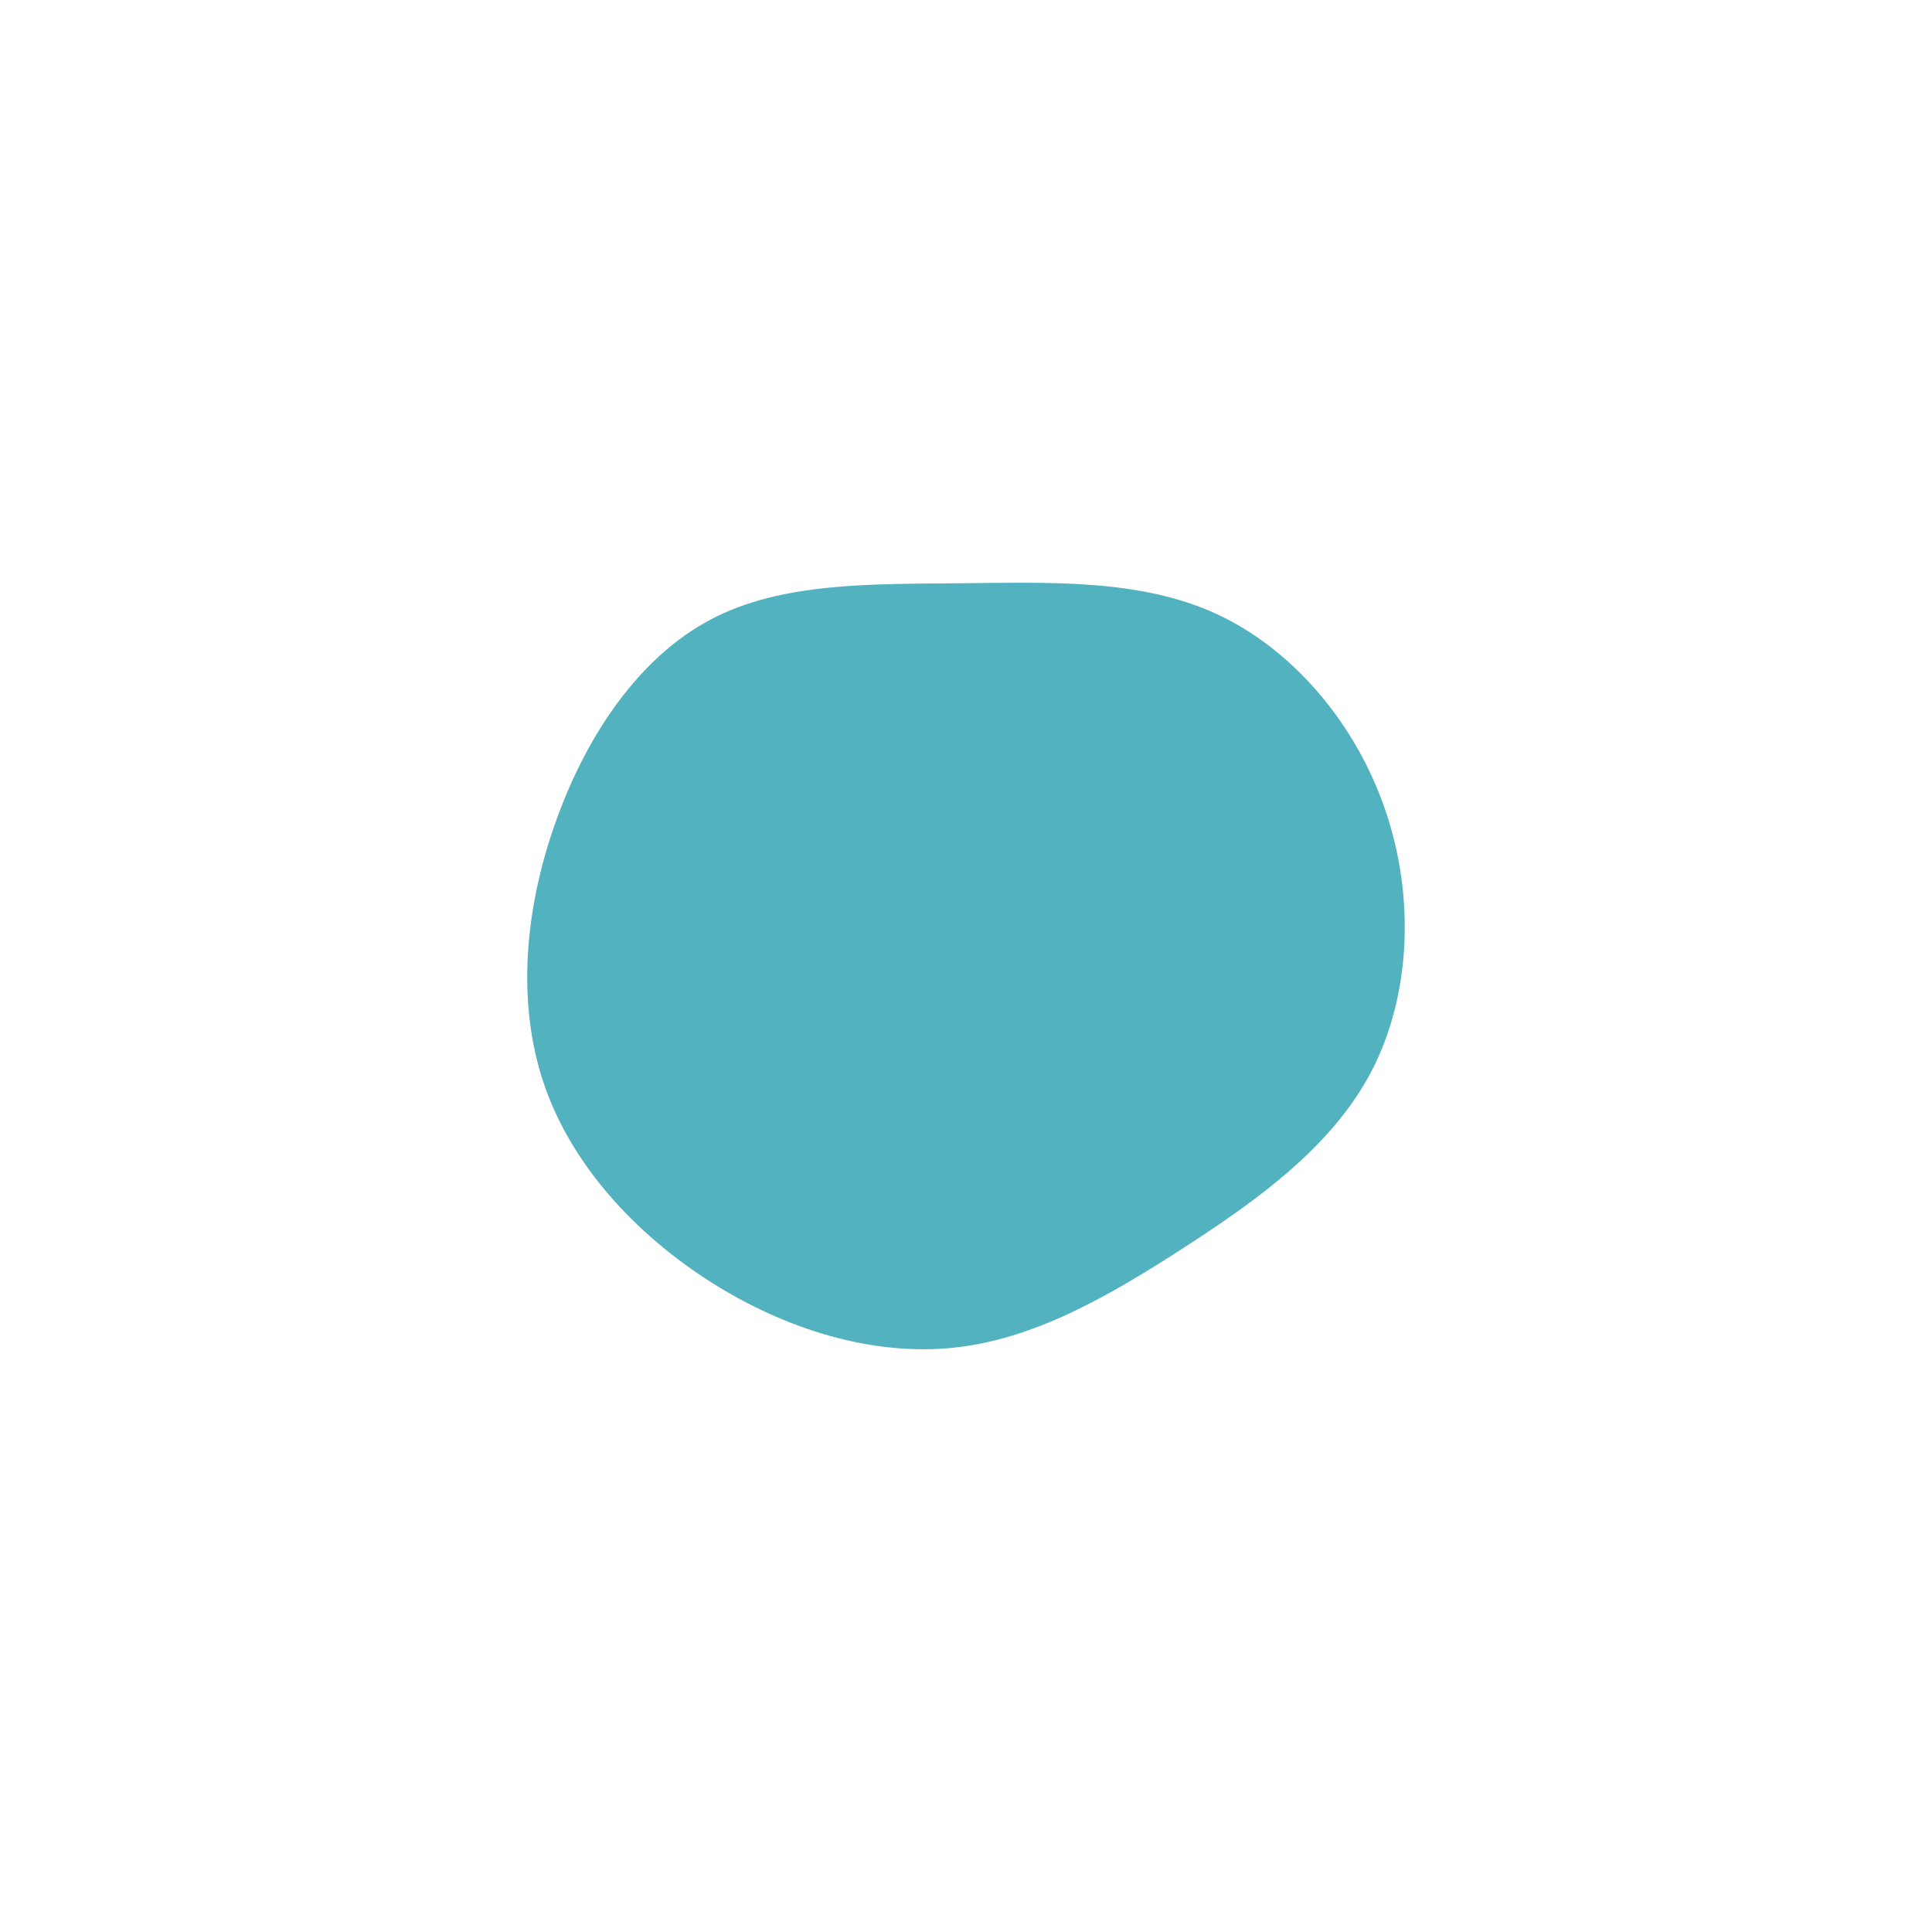
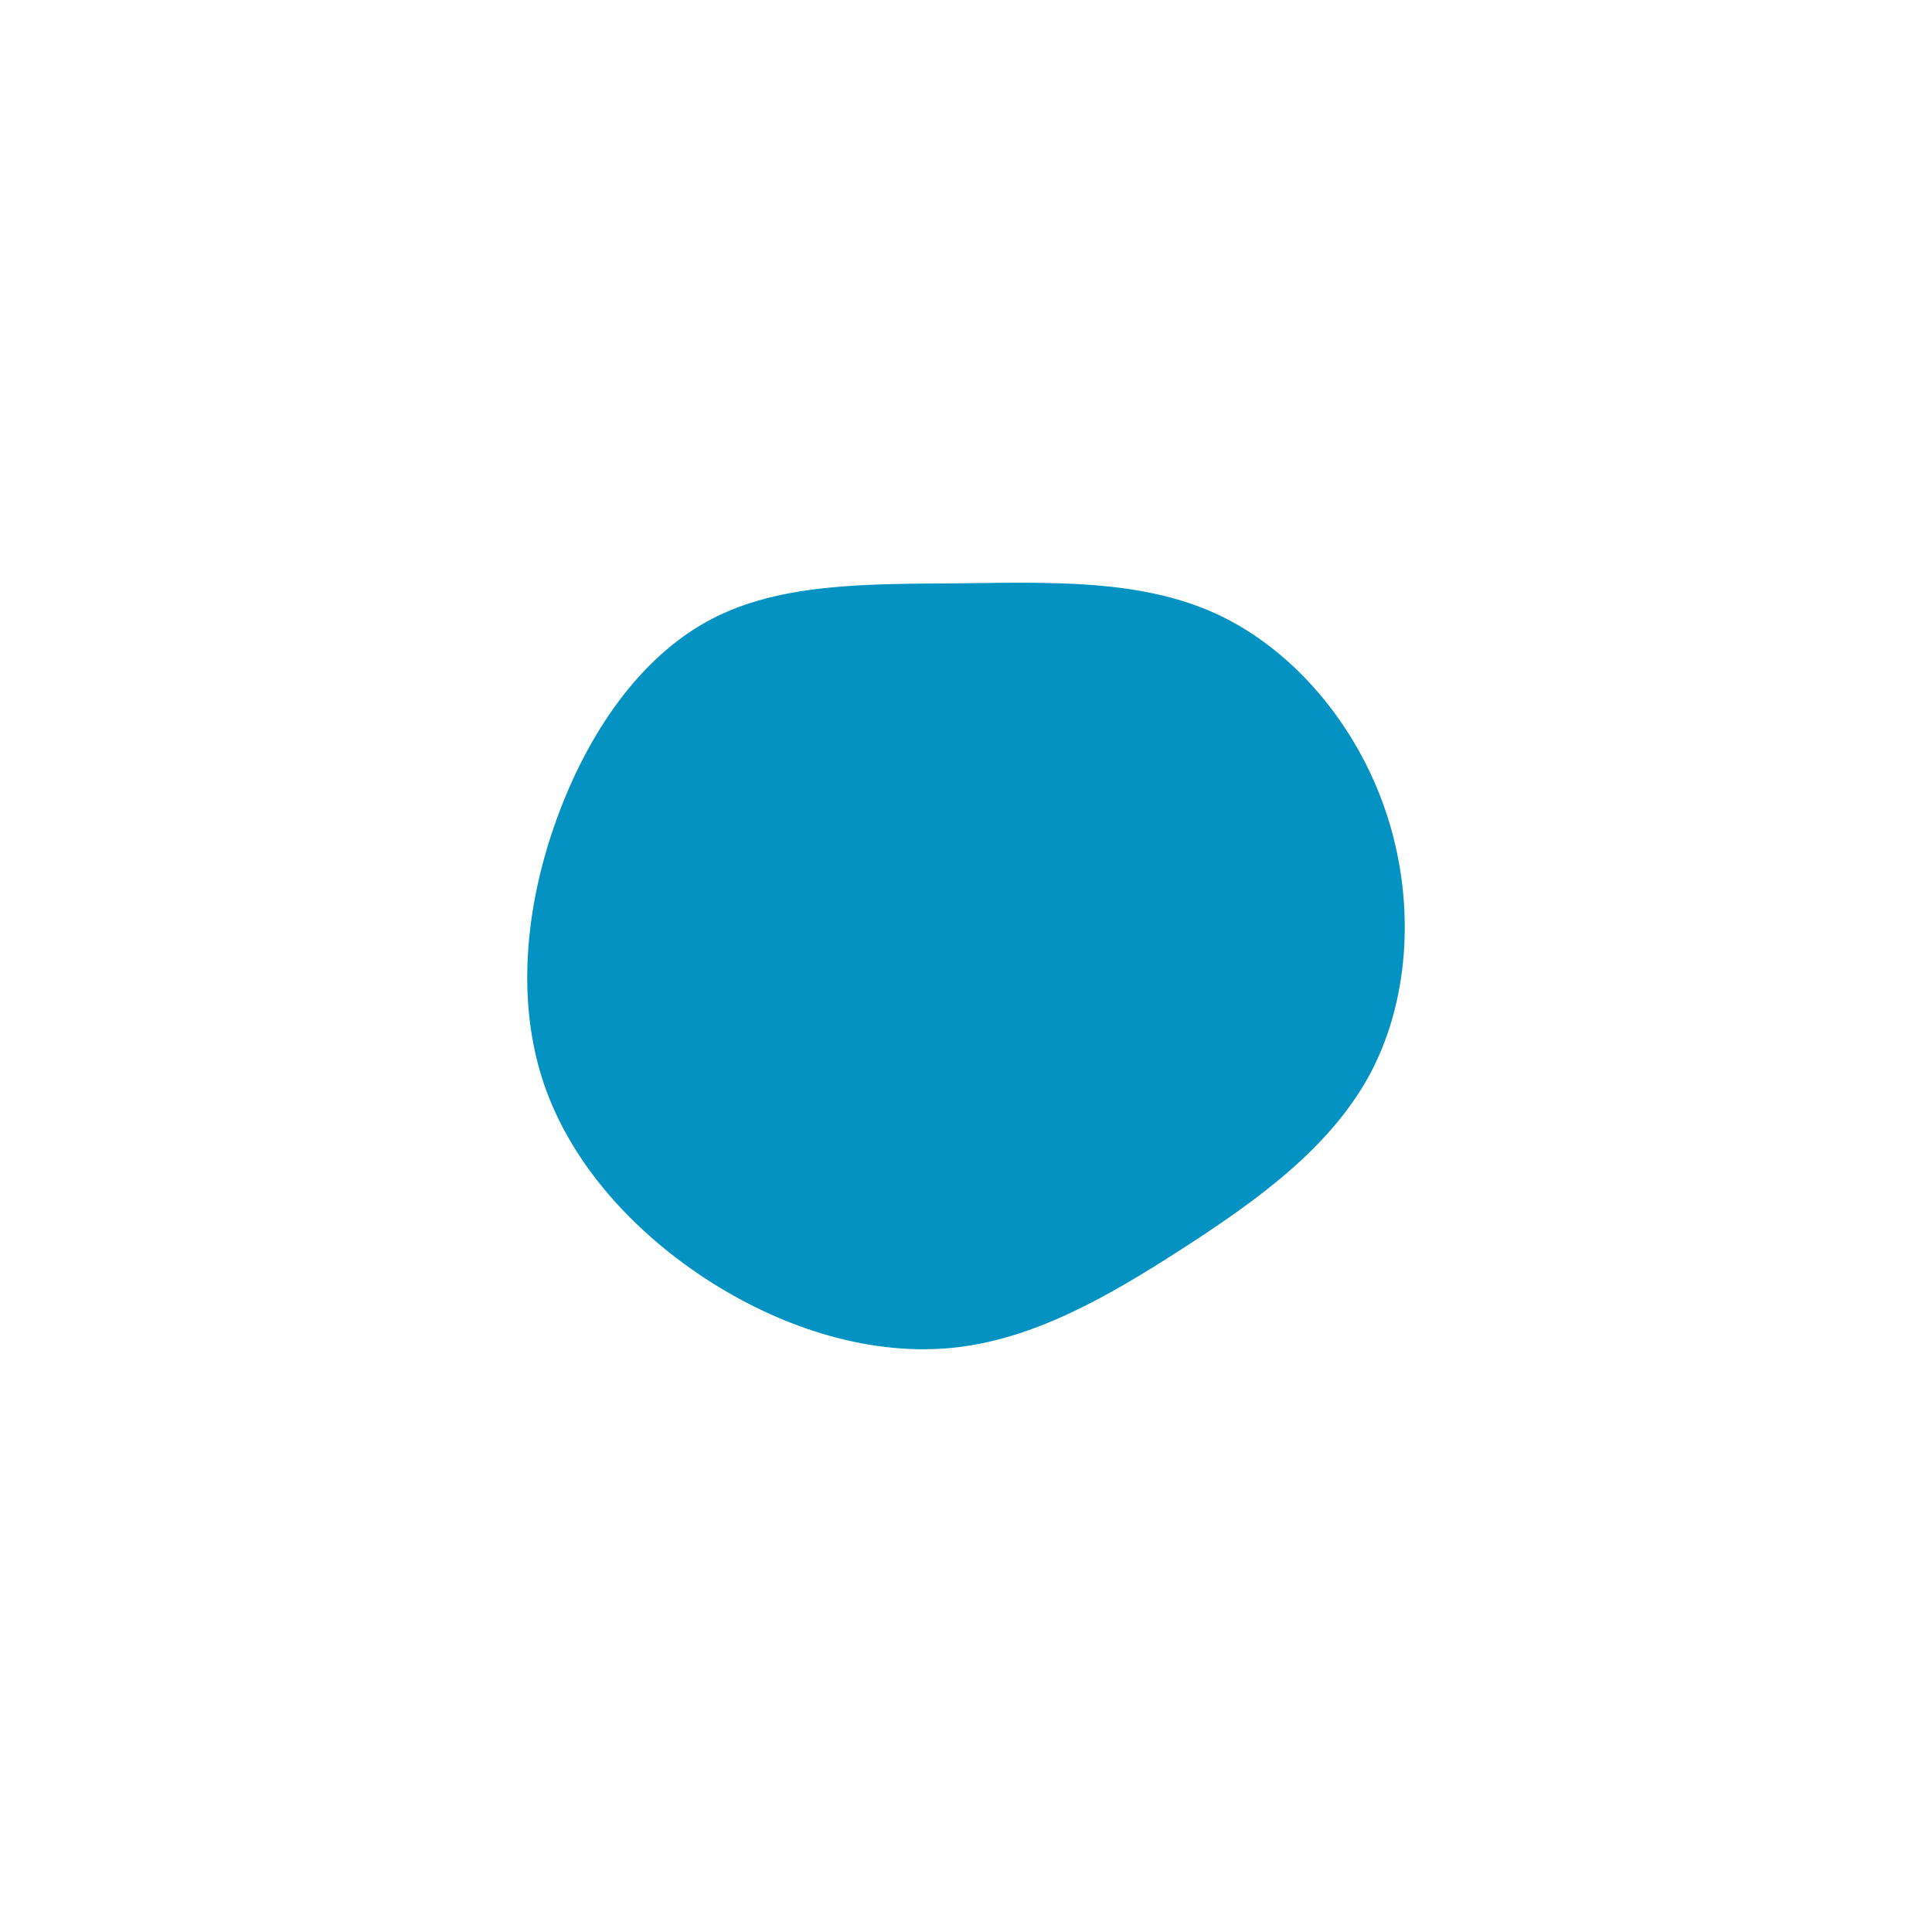
<svg xmlns="http://www.w3.org/2000/svg" id="visual" viewBox="0 0 900 600" width="1200" height="1200" version="1.1">
  <g transform="translate(447.0452 291.8085)">
-     <path d="M119.9 -155.7C155.6 -139.1 184.8 -104.3 198.4 -64.1C212.1 -23.8 210.2 21.9 191.8 57.3C173.3 92.6 138.4 117.5 103.7 139.9C69 162.3 34.5 182.1 -2.8 186C-40.2 189.9 -80.3 177.9 -115.5 155.7C-150.7 133.4 -180.9 101 -193.8 62.7C-206.7 24.3 -202.3 -20 -187.8 -60C-173.4 -100 -149 -135.8 -116 -153.2C-83.1 -170.6 -41.5 -169.7 0.3 -170.1C42.1 -170.5 84.2 -172.2 119.9 -155.7" fill="#52b2bf" />
+     <path d="M119.9 -155.7C155.6 -139.1 184.8 -104.3 198.4 -64.1C212.1 -23.8 210.2 21.9 191.8 57.3C173.3 92.6 138.4 117.5 103.7 139.9C69 162.3 34.5 182.1 -2.8 186C-40.2 189.9 -80.3 177.9 -115.5 155.7C-150.7 133.4 -180.9 101 -193.8 62.7C-206.7 24.3 -202.3 -20 -187.8 -60C-173.4 -100 -149 -135.8 -116 -153.2C-83.1 -170.6 -41.5 -169.7 0.3 -170.1C42.1 -170.5 84.2 -172.2 119.9 -155.7" fill="#0492c2" />
  </g>
</svg>
